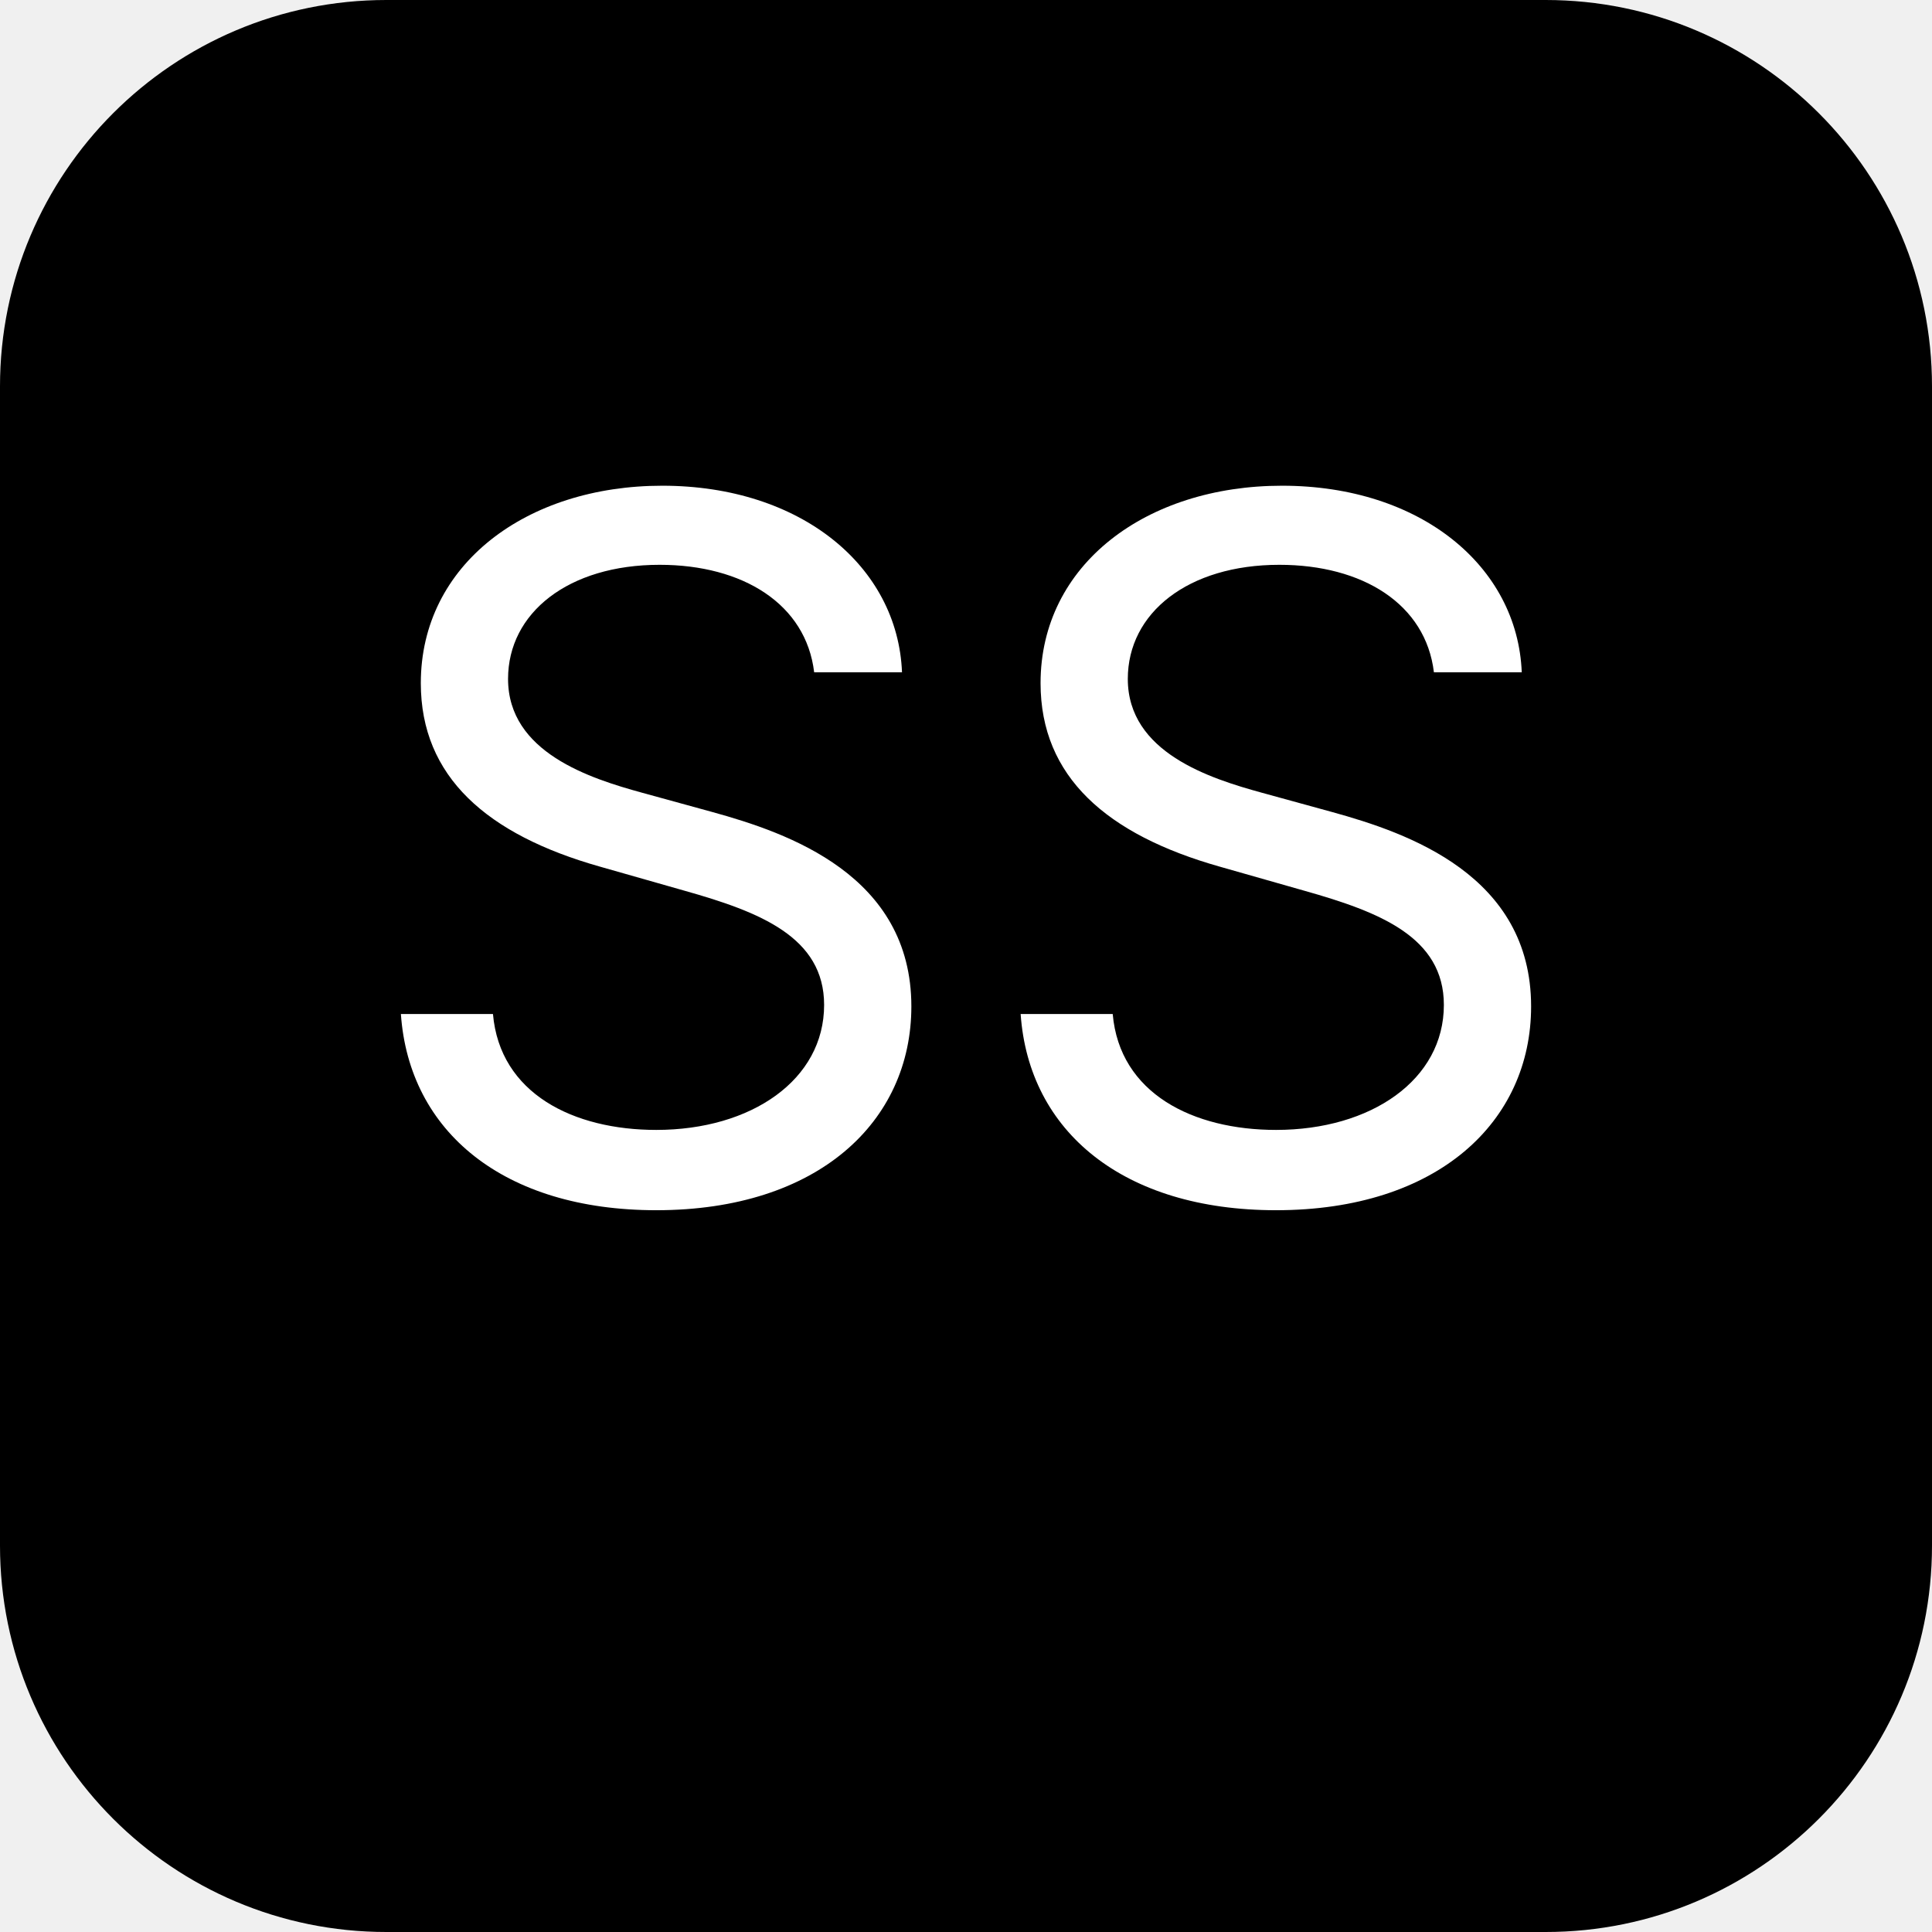
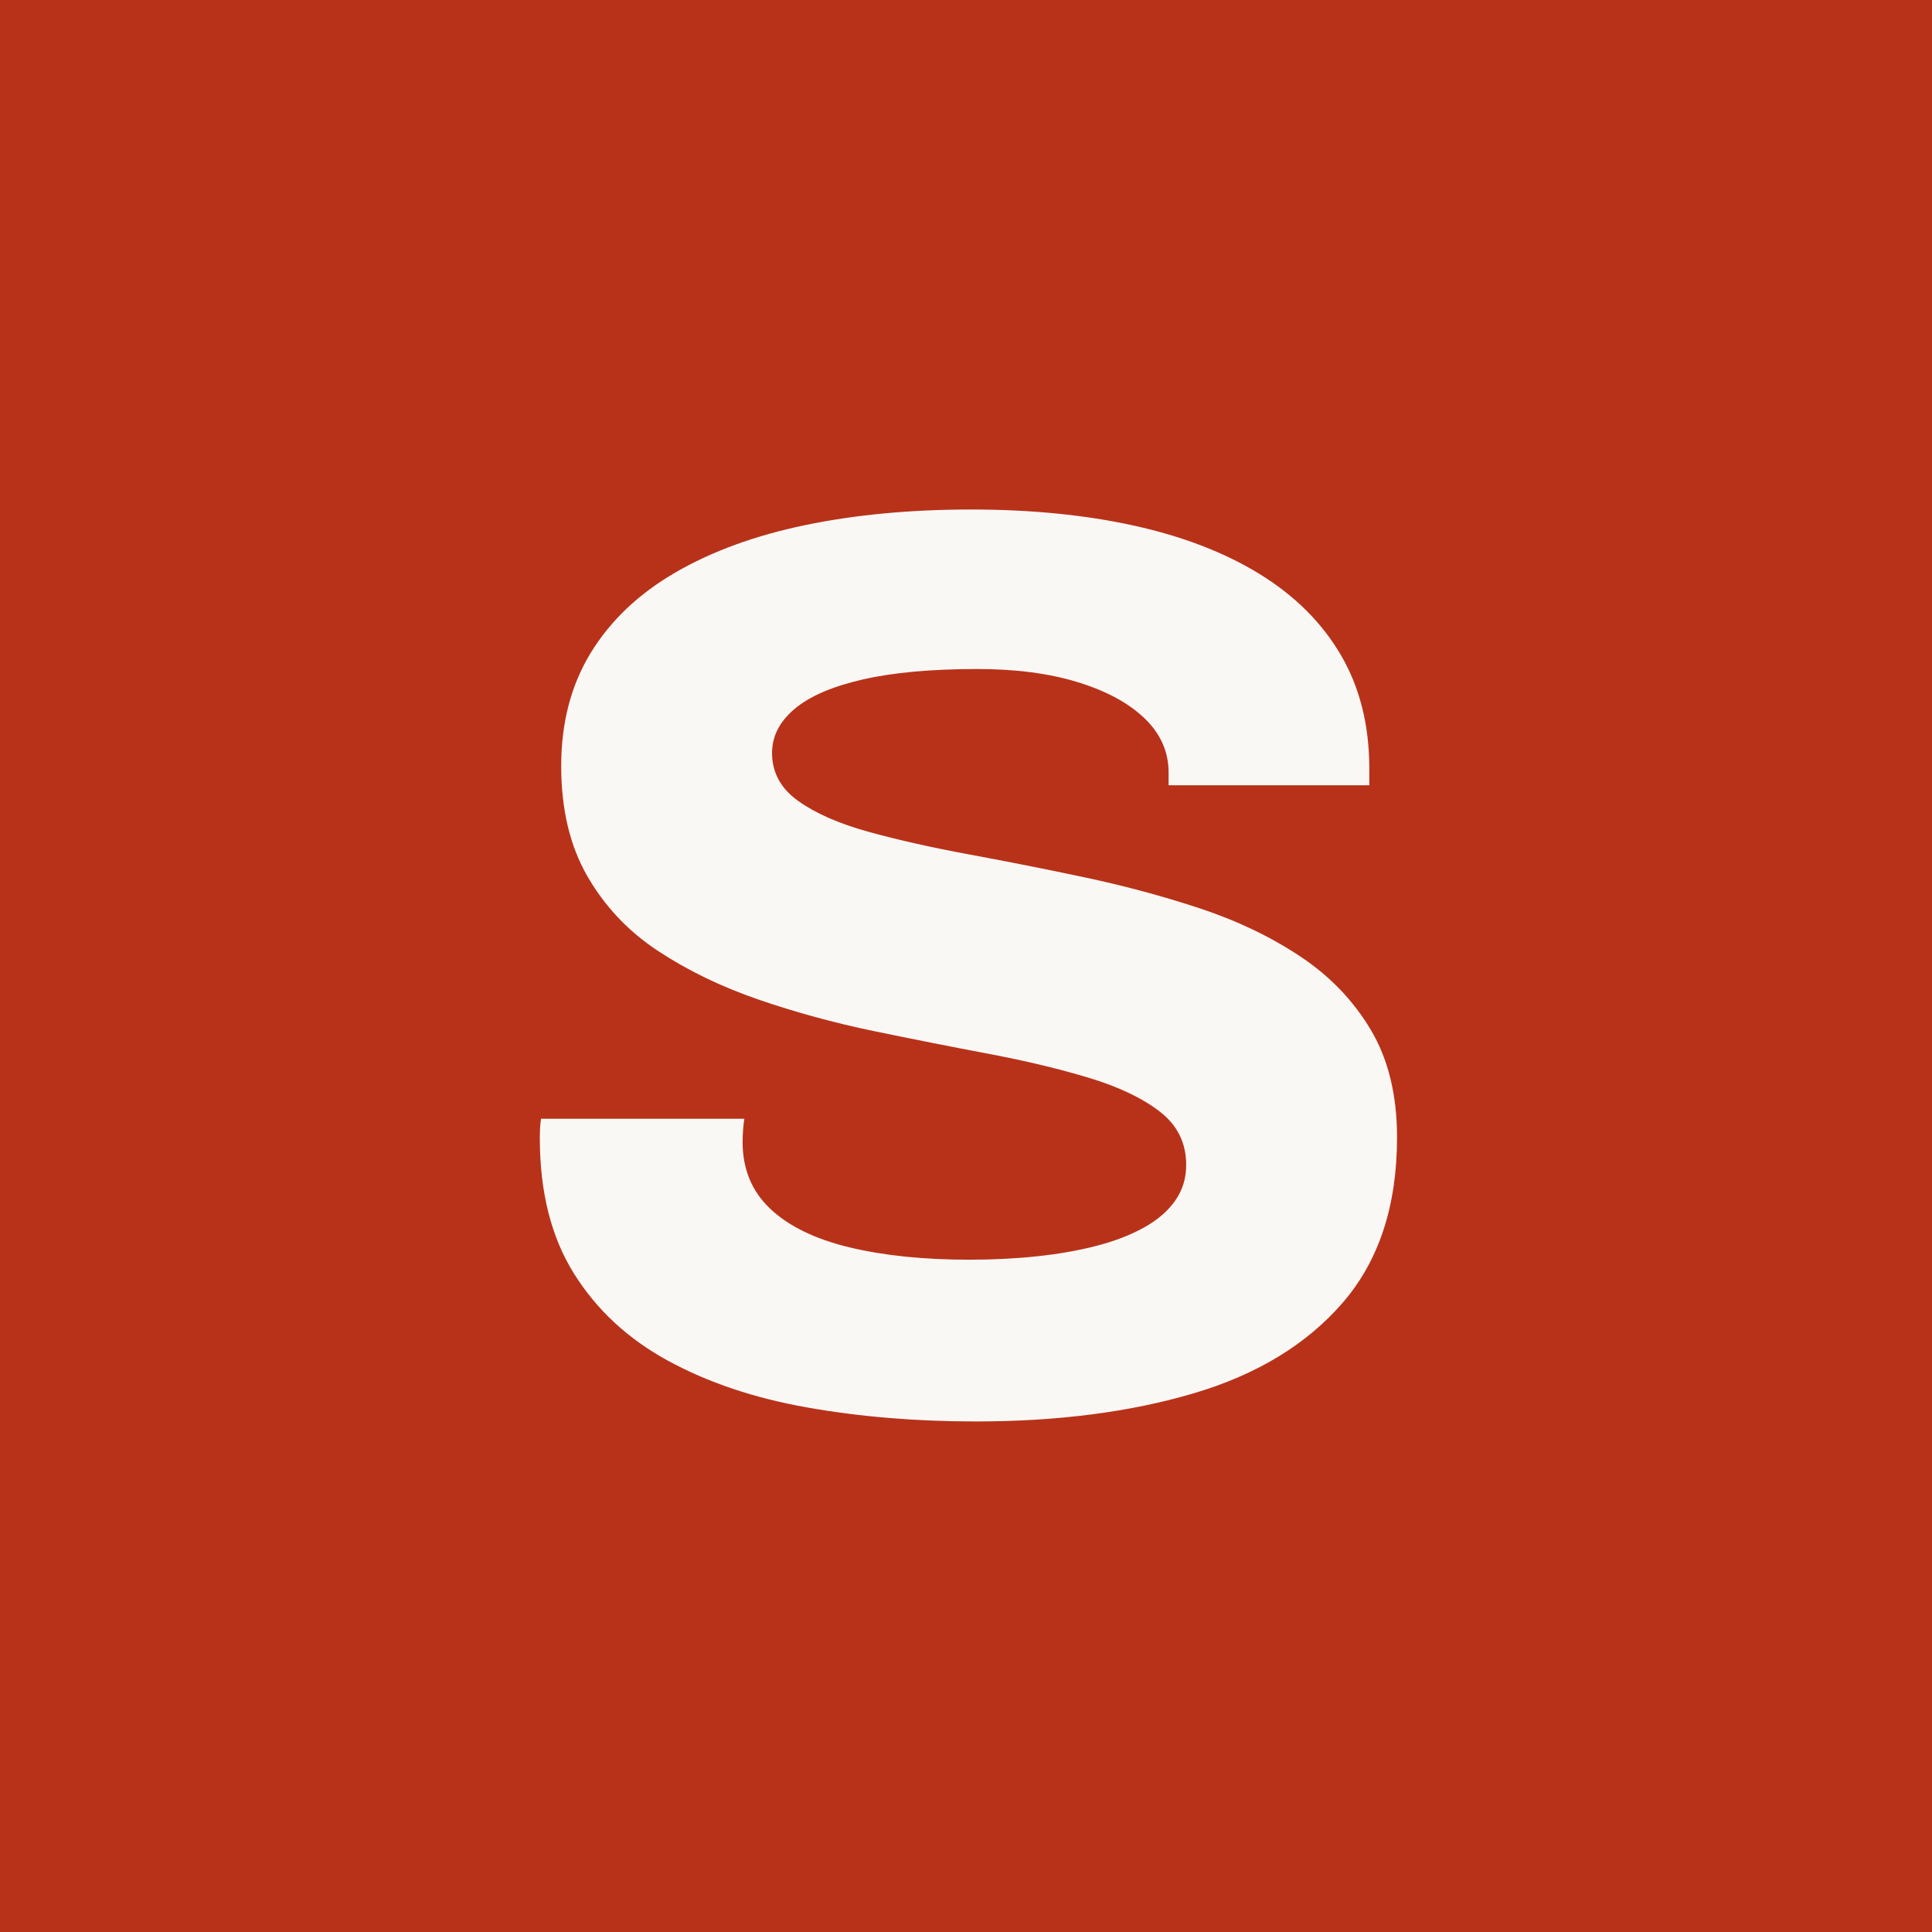
- <svg xmlns="http://www.w3.org/2000/svg" viewBox="0 0 100 100">
-   <rect width="100" height="100" rx="20" />
-   <text x="50" y="62" text-anchor="middle" font-size="50" font-family="Inter" fill="white">
-     SS
-   </text>
+ <svg xmlns="http://www.w3.org/2000/svg" viewBox="0 0 512 512">
+   <rect width="512" height="512" fill="#b8321a" />
+   <path fill="#faf8f5" d="M258.557 376.7Q234.822 376.7 213.846 372.981Q192.87 369.262 176.977 360.581Q161.084 351.901 152.072 337.452Q143.06 323.004 143.06 301.62Q143.06 300.386 143.129 298.914Q143.199 297.442 143.4 296.476H197.268Q197.066 297.559 196.933 299.281Q196.8 301.004 196.8 302.673Q196.8 313.416 204.125 320.34Q211.45 327.265 225.074 330.551Q238.699 333.836 256.933 333.836Q266.338 333.836 274.881 332.926Q283.423 332.017 290.603 330.156Q297.784 328.295 303.143 325.323Q308.503 322.351 311.428 318.2Q314.353 314.048 314.353 308.713Q314.353 300.011 307.41 294.625Q300.466 289.238 288.657 285.66Q276.847 282.081 262.065 279.288Q247.283 276.495 231.538 273.238Q215.793 269.981 201.011 264.894Q186.229 259.806 174.42 252.034Q162.61 244.263 155.667 232.218Q148.723 220.172 148.723 202.991Q148.723 185.784 156.576 172.973Q164.428 160.162 178.952 151.732Q193.476 143.302 213.376 139.163Q233.277 135.024 257.338 135.024Q281.082 135.024 300.492 139.292Q319.901 143.56 333.862 152.157Q347.823 160.754 355.334 173.579Q362.844 186.403 362.883 203.518V208.109H309.695V204.769Q309.695 196.545 303.402 190.442Q297.108 184.338 285.734 180.818Q274.361 177.297 259.011 177.297Q240.733 177.297 228.635 180.066Q216.536 182.835 210.568 187.874Q204.599 192.913 204.599 199.547Q204.599 207.313 211.543 212.269Q218.487 217.225 230.296 220.474Q242.105 223.722 256.887 226.447Q271.669 229.171 287.414 232.504Q303.16 235.838 317.942 240.718Q332.724 245.599 344.533 253.43Q356.342 261.261 363.286 272.942Q370.23 284.623 370.23 301.39Q370.23 328.545 355.892 345.16Q341.553 361.775 316.351 369.237Q291.149 376.7 258.557 376.7Z" />
</svg>
